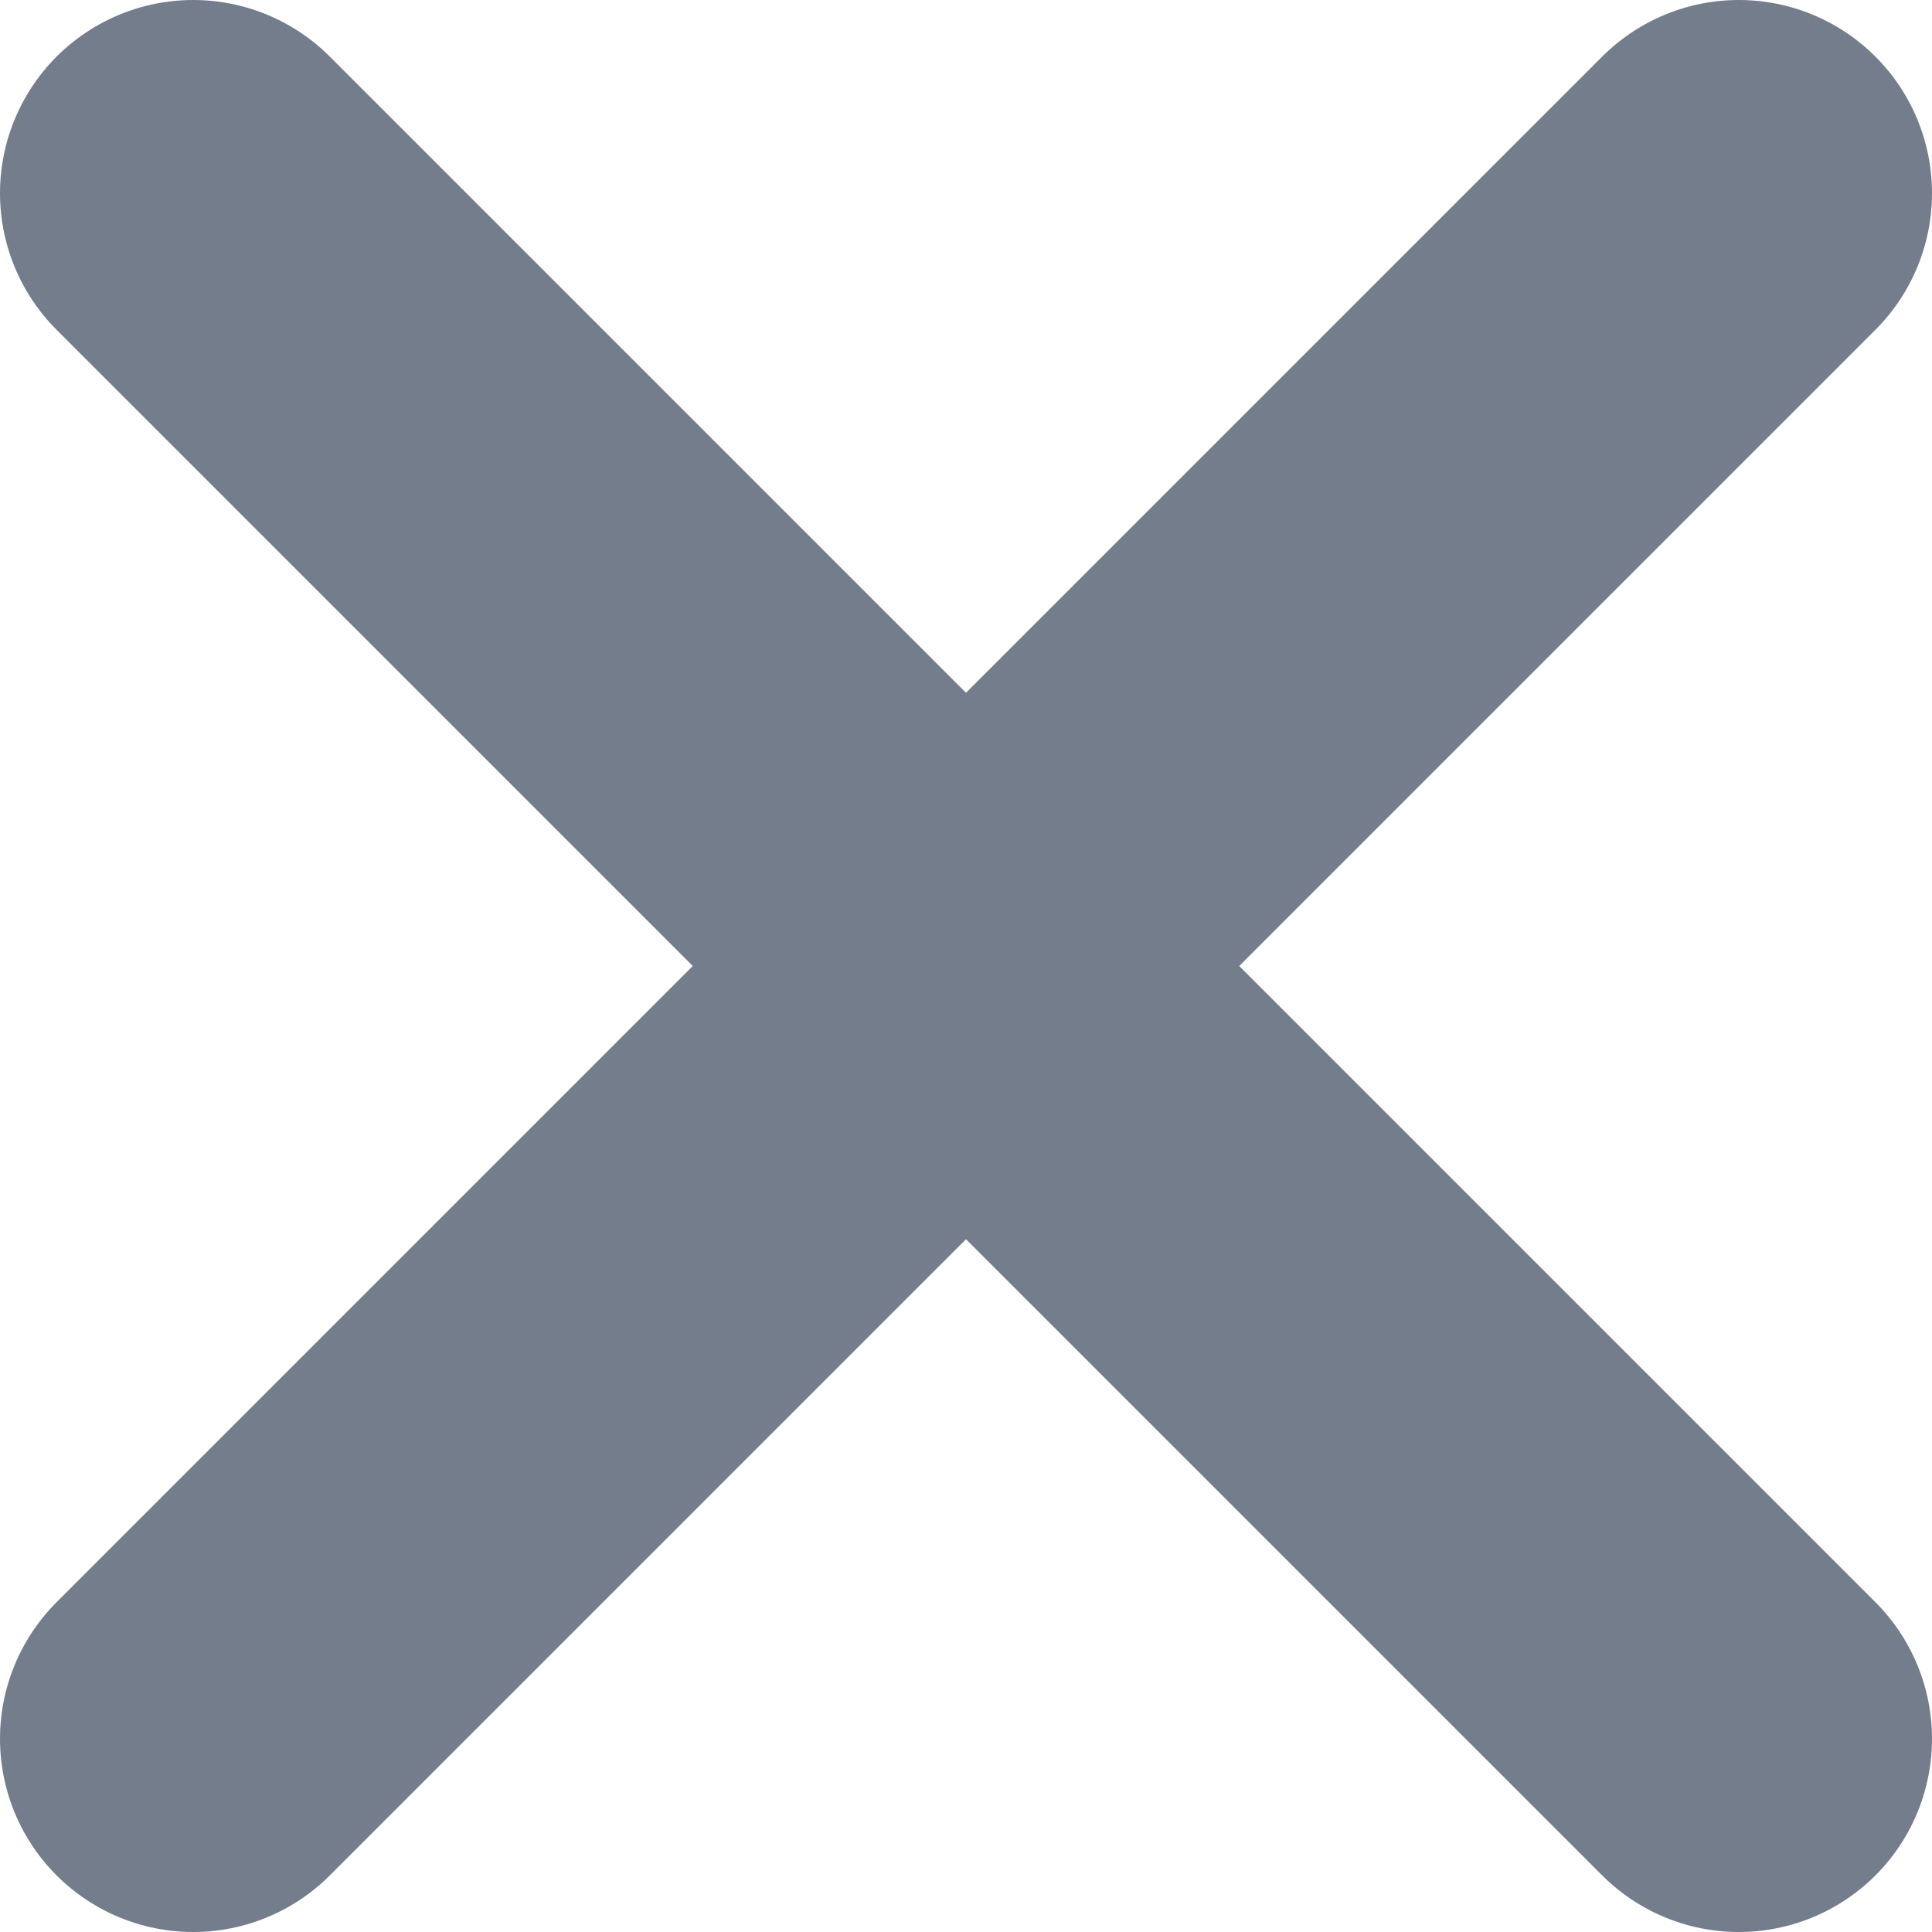
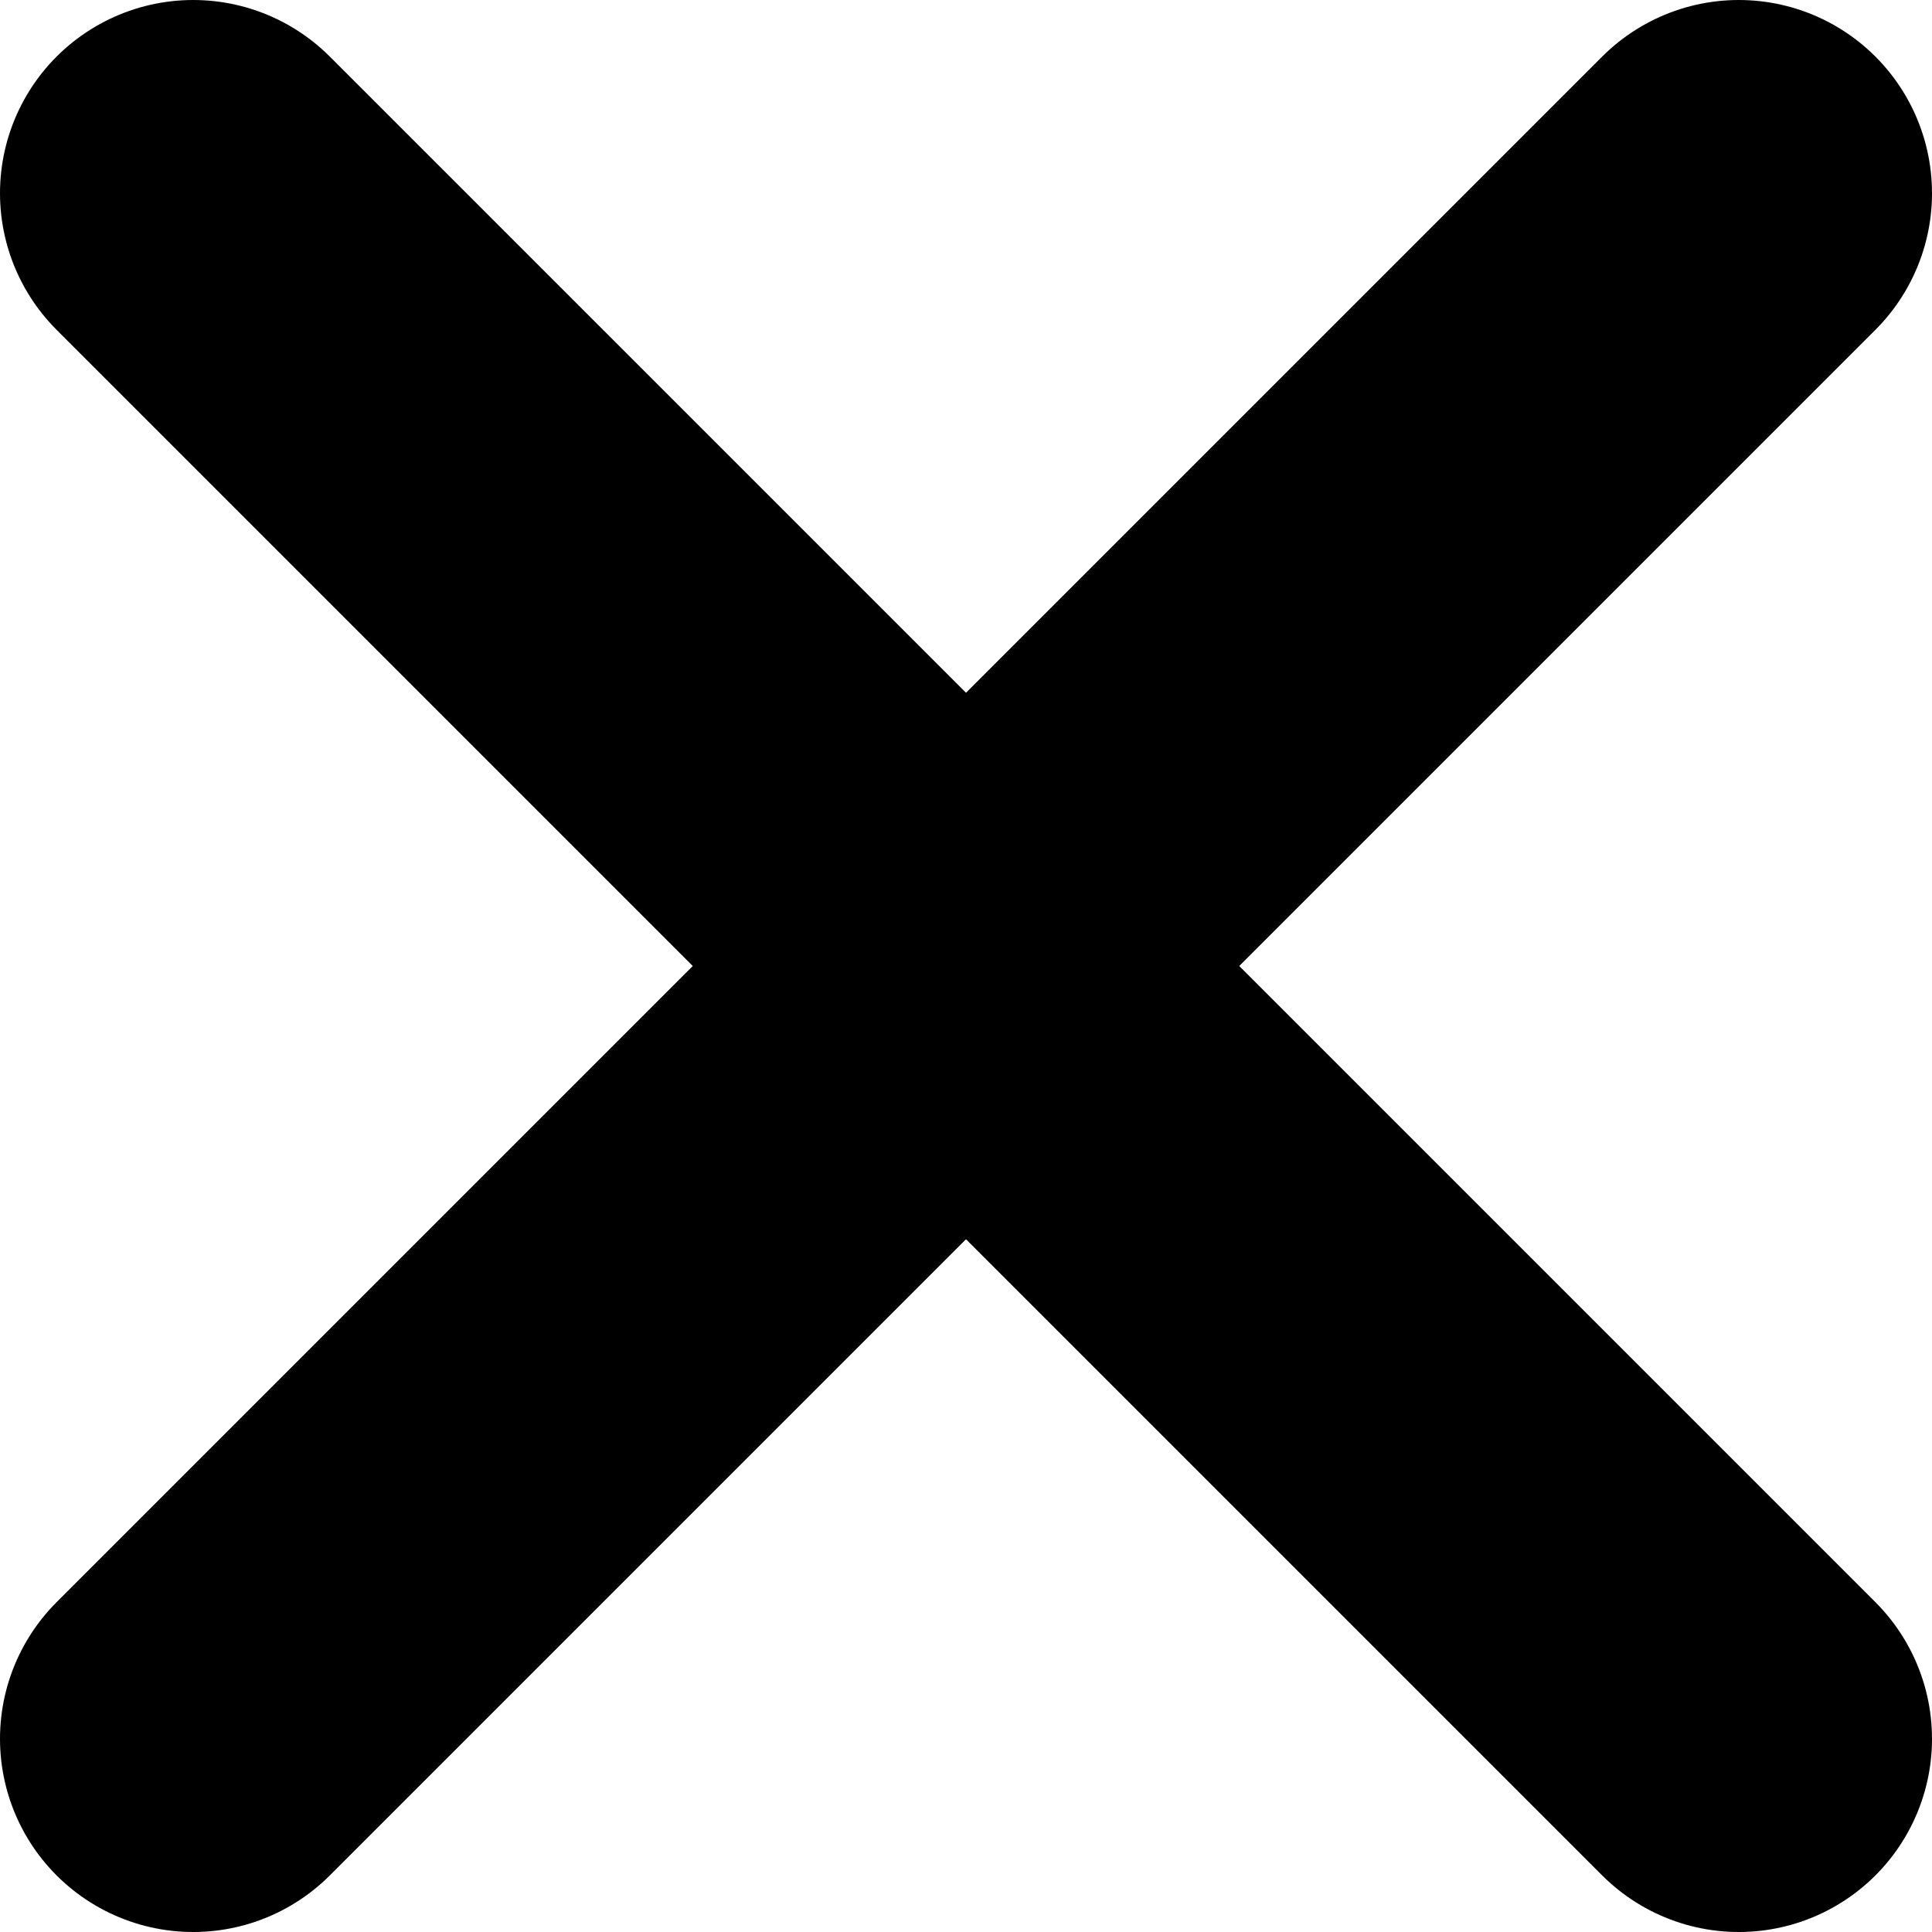
<svg xmlns="http://www.w3.org/2000/svg" width="10" height="10" viewBox="0 0 10 10" fill="none">
-   <path d="M1 1L9 9" stroke="#737D8C" stroke-width="2" stroke-linecap="round" />
-   <path d="M9 1L1 9" stroke="#737D8C" stroke-width="2" stroke-linecap="round" />
+   <path d="M1 1L9 9" stroke="currentColor" stroke-width="2" stroke-linecap="round" />
+   <path d="M9 1L1 9" stroke="currentColor" stroke-width="2" stroke-linecap="round" />
</svg>
